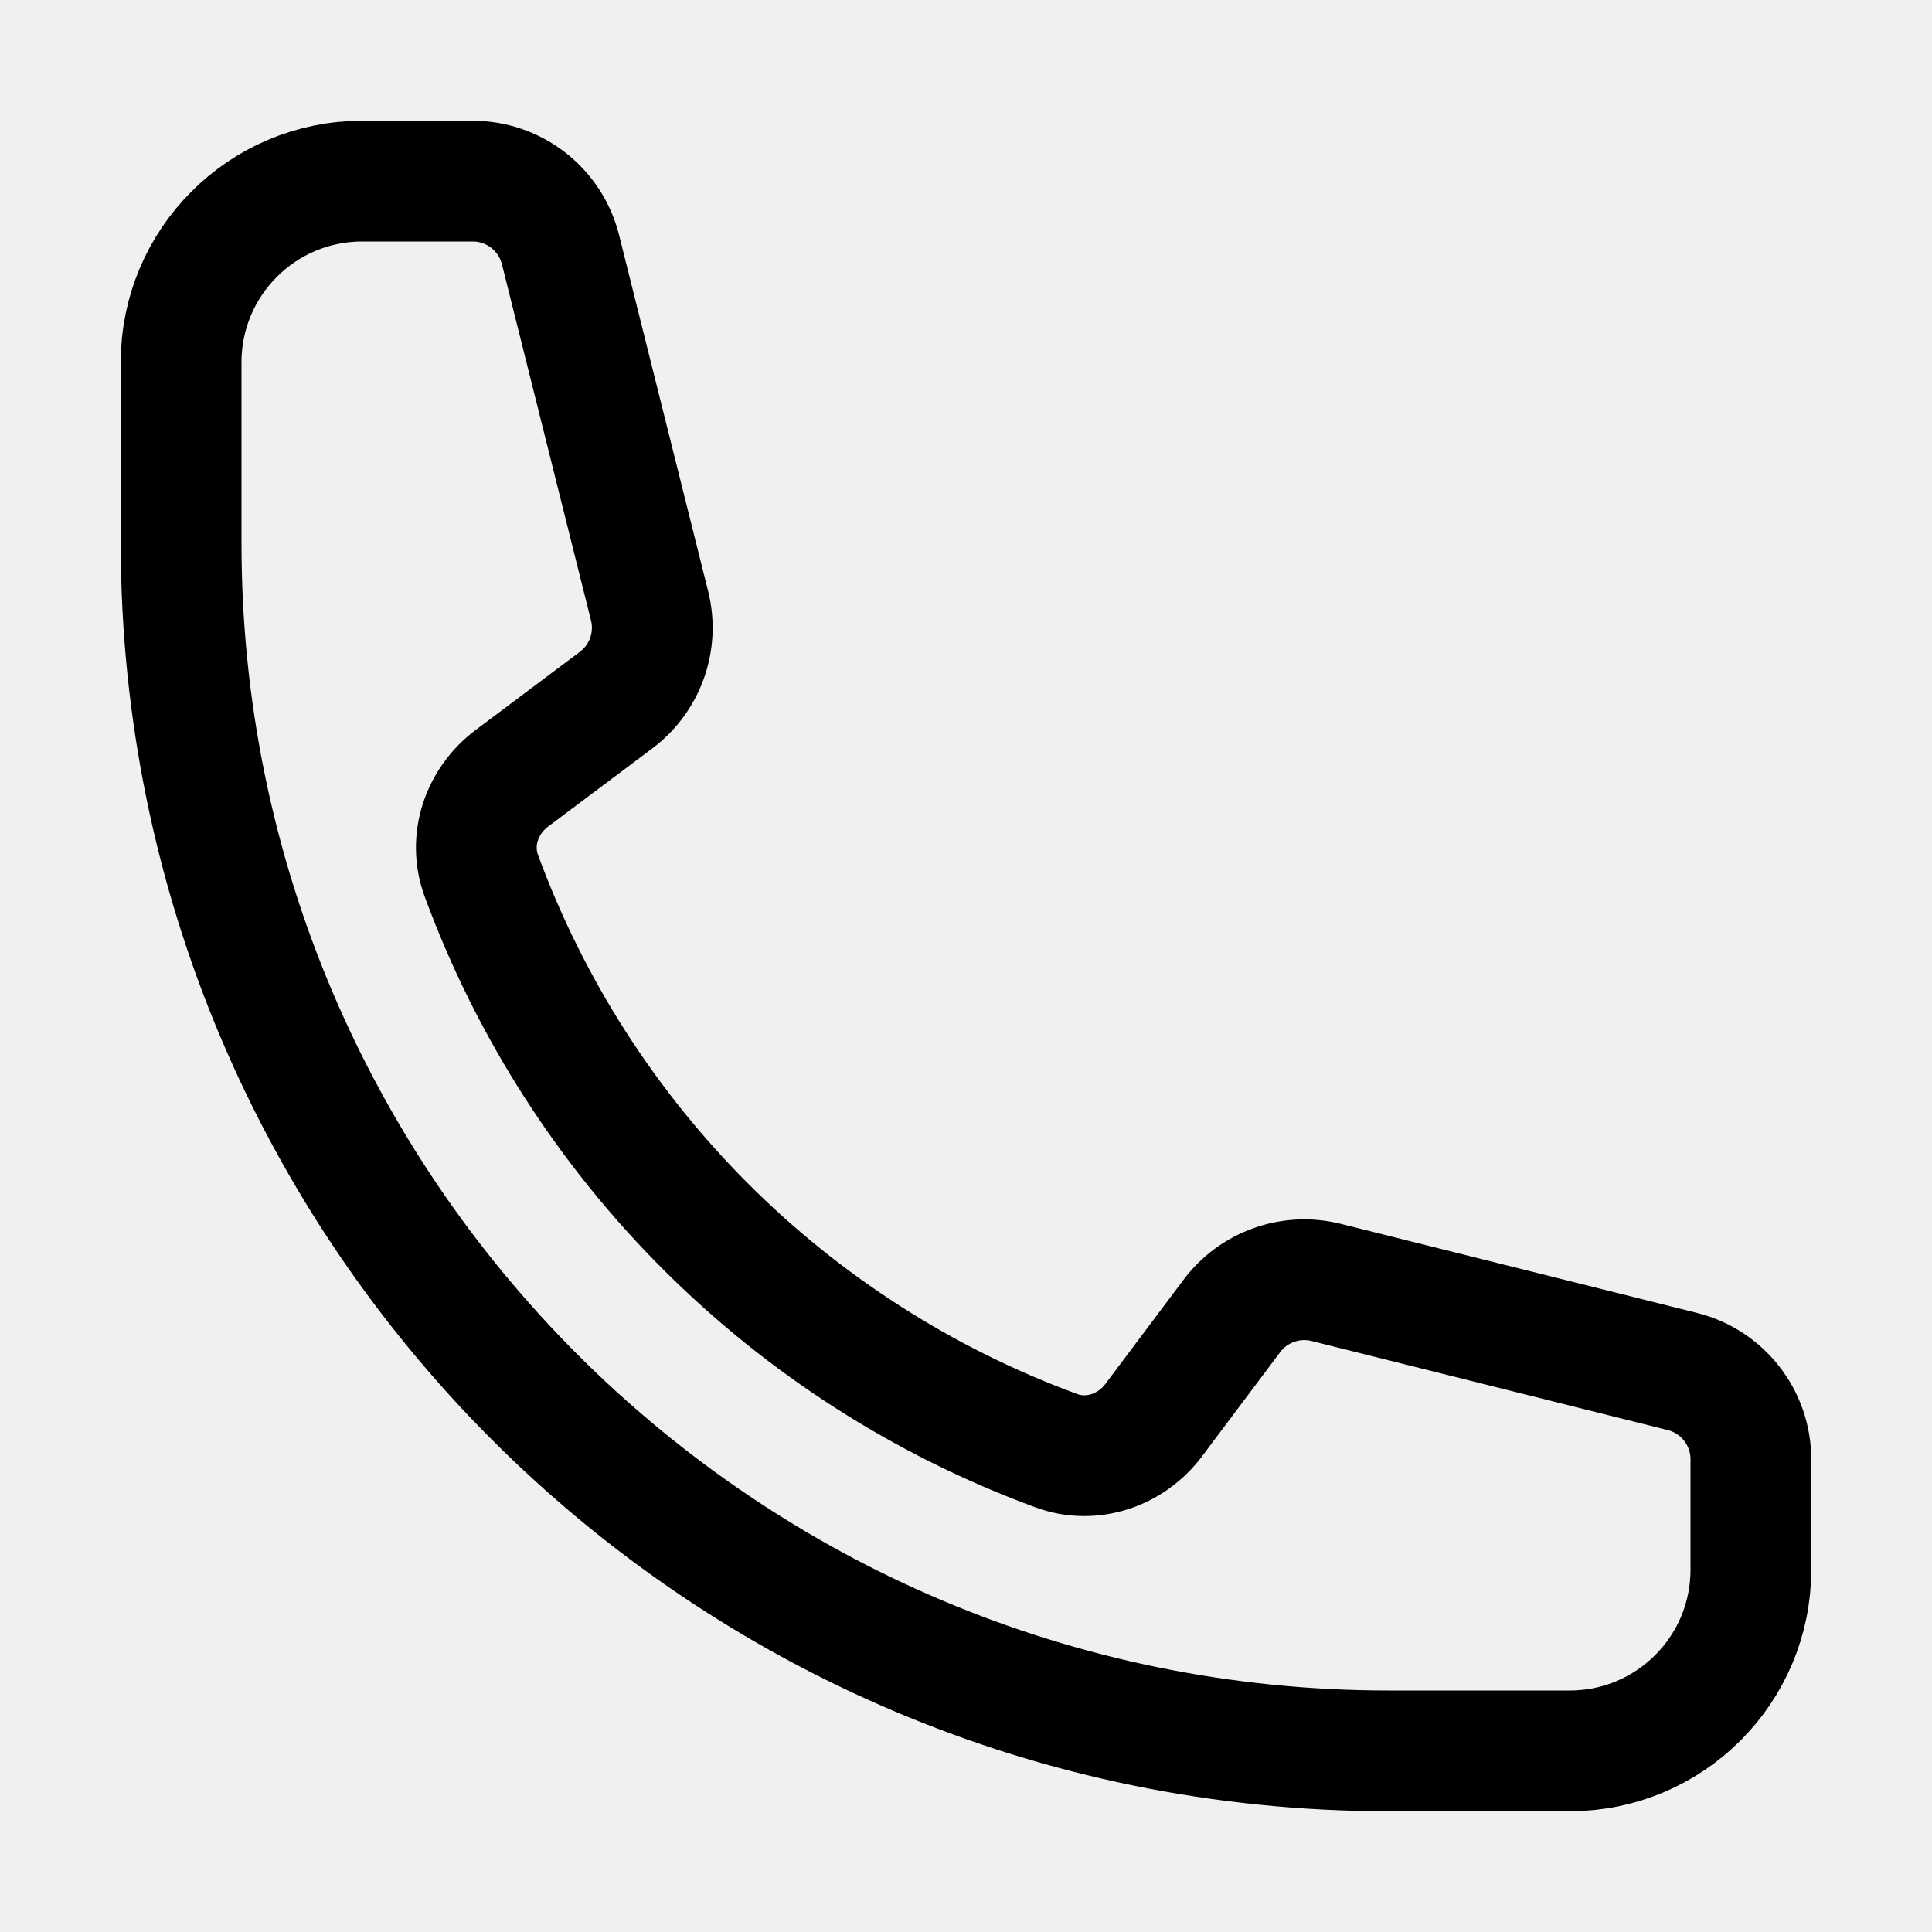
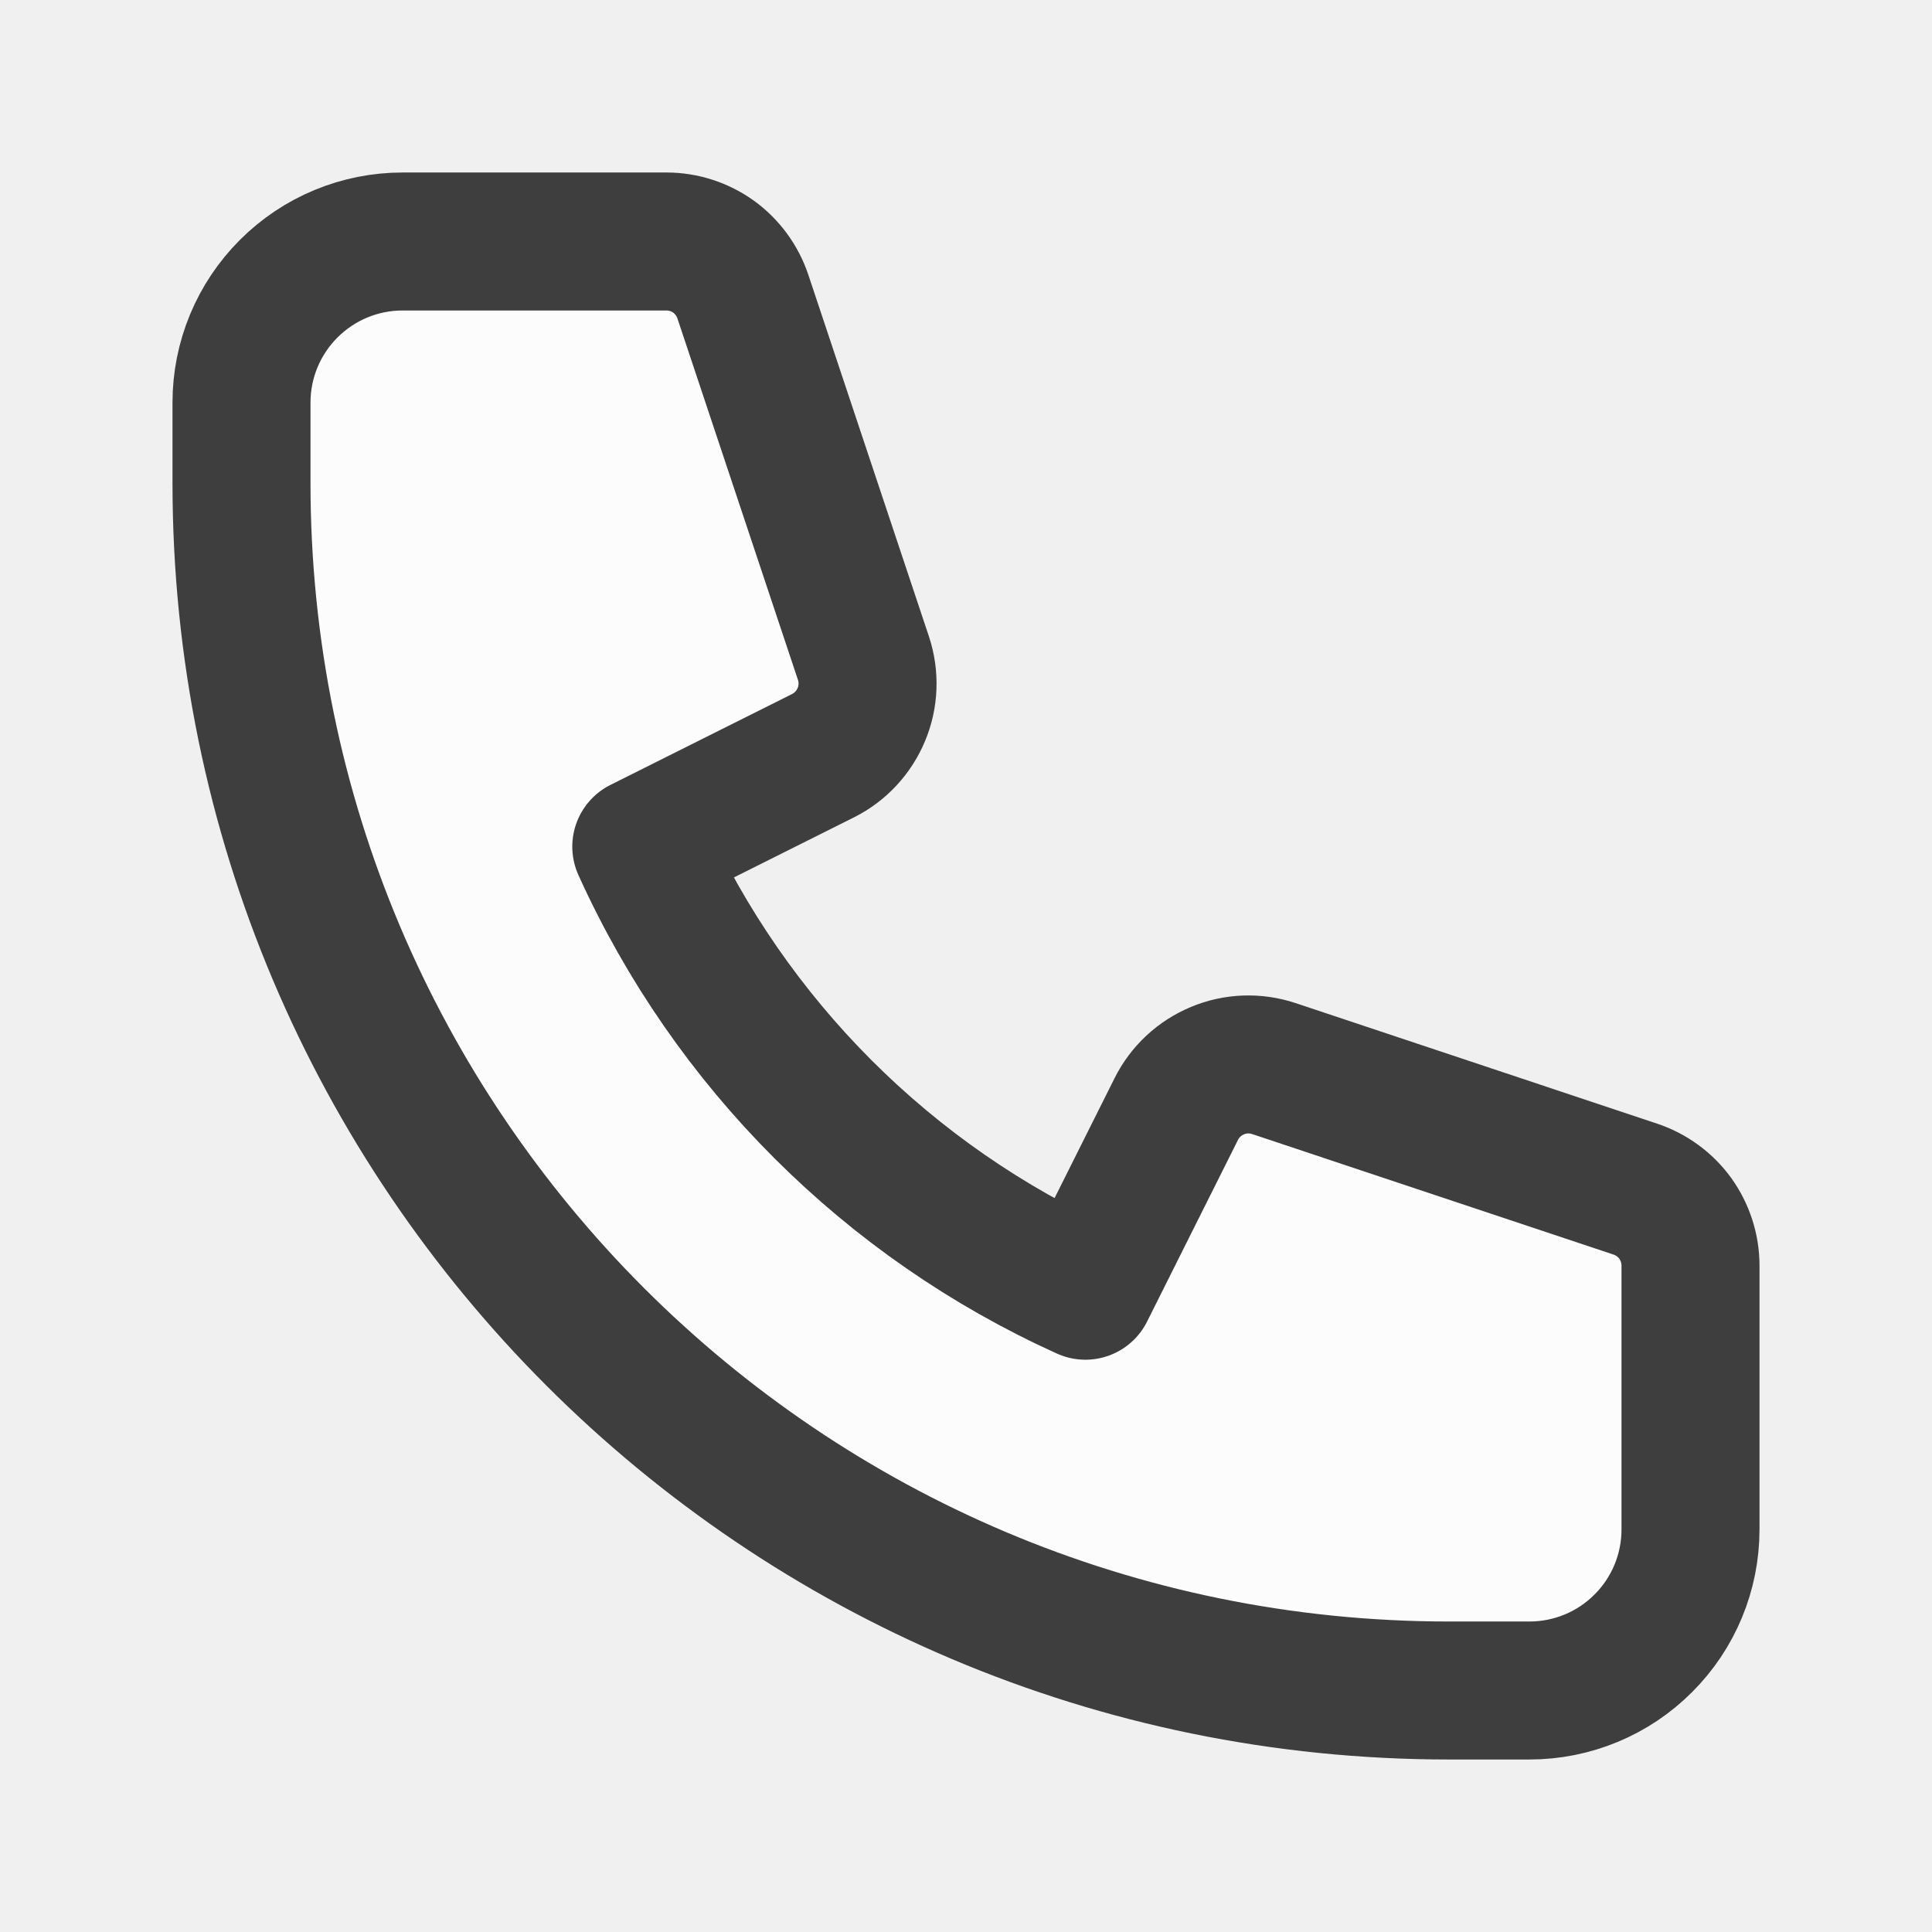
- <svg xmlns="http://www.w3.org/2000/svg" fill="none" viewBox="0 0 24 24" stroke-width="1.5" stroke="currentColor" class="size-6">
-   <path stroke-linecap="round" stroke-linejoin="round" d="M2.25 6.75c0 8.284 6.716 15 15 15h2.25a2.25 2.25 0 0 0 2.25-2.25v-1.372c0-.516-.351-.966-.852-1.091l-4.423-1.106c-.44-.11-.902.055-1.173.417l-.97 1.293c-.282.376-.769.542-1.21.38a12.035 12.035 0 0 1-7.143-7.143c-.162-.441.004-.928.38-1.21l1.293-.97c.363-.271.527-.734.417-1.173L6.963 3.102a1.125 1.125 0 0 0-1.091-.852H4.5A2.25 2.25 0 0 0 2.25 4.5v2.25Z" />
+ <svg xmlns="http://www.w3.org/2000/svg" width="14" height="14" viewBox="0 0 14 14" fill="none">
+   <g opacity="0.8">
+     <path d="M1.75 2.917C1.75 2.607 1.873 2.311 2.092 2.092C2.311 1.873 2.607 1.75 2.917 1.75H4.83C4.952 1.75 5.072 1.789 5.171 1.86C5.27 1.932 5.344 2.033 5.383 2.149L6.257 4.77C6.301 4.903 6.296 5.048 6.242 5.177C6.188 5.307 6.09 5.413 5.964 5.476L4.647 6.135C5.293 7.563 6.437 8.707 7.865 9.353L8.524 8.036C8.587 7.91 8.693 7.812 8.823 7.758C8.952 7.704 9.097 7.699 9.23 7.743L11.851 8.617C11.967 8.656 12.068 8.73 12.14 8.829C12.211 8.929 12.25 9.048 12.25 9.171V11.083C12.25 11.393 12.127 11.69 11.908 11.908C11.69 12.127 11.393 12.25 11.083 12.25H10.5C5.668 12.25 1.75 8.332 1.75 3.5V2.917Z" fill="white" stroke="#121212" stroke-linecap="round" stroke-linejoin="round" />
+   </g>
</svg>
